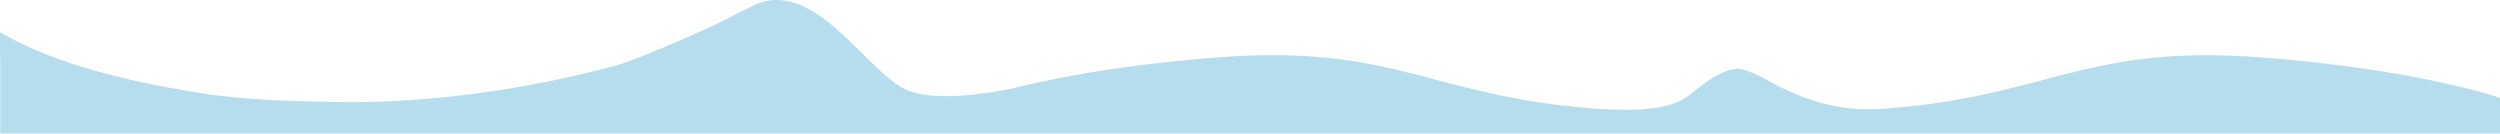
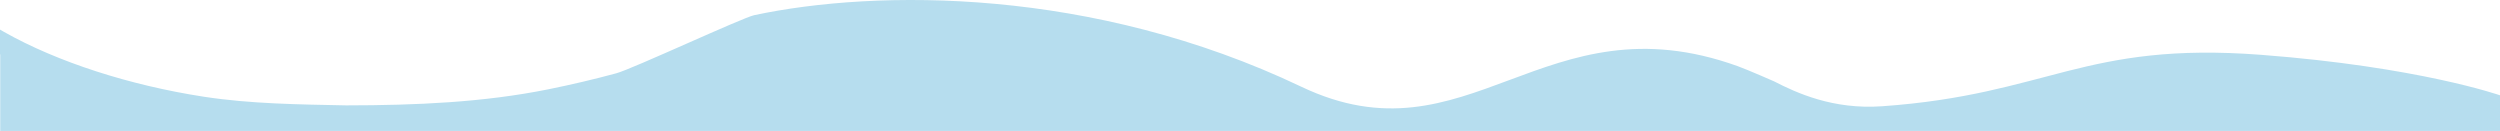
- <svg xmlns="http://www.w3.org/2000/svg" viewBox="0 0 4783.92 255.49">
+ <svg xmlns="http://www.w3.org/2000/svg" viewBox="0 0 4783.92 250.57">
  <defs>
    <style>.cls-1{fill:#b6ddee;}</style>
  </defs>
  <g id="Layer_2" data-name="Layer 2">
    <g id="Layer_1-2" data-name="Layer 1">
-       <path class="cls-1" d="M4326.73,109.83c-339.15-25.84-407.33,76-725.32,98.45-94,6.64-163.89-25.7-206.78-47.78v0s-49.1-29.24-69.15-28.87c-23.63.44-50.73,17.33-76.42,37.26s-47.91,49.49-192.1,39.26c-318-22.58-386.16-124.29-725.31-98.45-190.17,14.49-322.08,41.43-393.73,59.41-53.57,10.93-145.19,24.68-198.35,4.86-78.48-29.27-178.8-219-296.24-164-20.92,9.78-44.23,21.59-68.42,34.37-69.83,32.52-165,72.59-195.41,80.81q-63.55,17.22-130.22,30.72c-124.26,25-252.18,39.6-386.87,39.76-90.5-1.87-183-2.82-272.47-16.6C248.53,157.2,109.85,123.7,7.77,66c-2.62-1.48-5.2-3-7.77-4.49v47.37l.44.24V255.49H4783.91V187.3S4628.82,132.85,4326.73,109.83Z" />
+       <path class="cls-1" d="M4326.73,104.9c-339.15-25.84-407.33,76-725.32,98.45-94,6.64-163.89-25.7-206.78-47.77v0s-50.28-22.08-69.15-28.88c-371.63-134-515.55,191.58-835.61,39.13C2090.74-24.29,1678.08-20.89,1443.33,29c-22.59,4.8-233.46,103-263.83,111.19q-63.55,17.22-130.22,30.71c-124.26,25-252.18,30.61-386.87,30.76-90.5-1.86-183-2.82-272.47-16.6C248.53,163.28,109.85,118.77,7.77,61.1c-2.62-1.48-5.2-3-7.77-4.49V104c.15.07.29.16.44.24V250.57H4783.91v-68.2S4628.82,127.92,4326.73,104.9Z" />
    </g>
  </g>
</svg>
